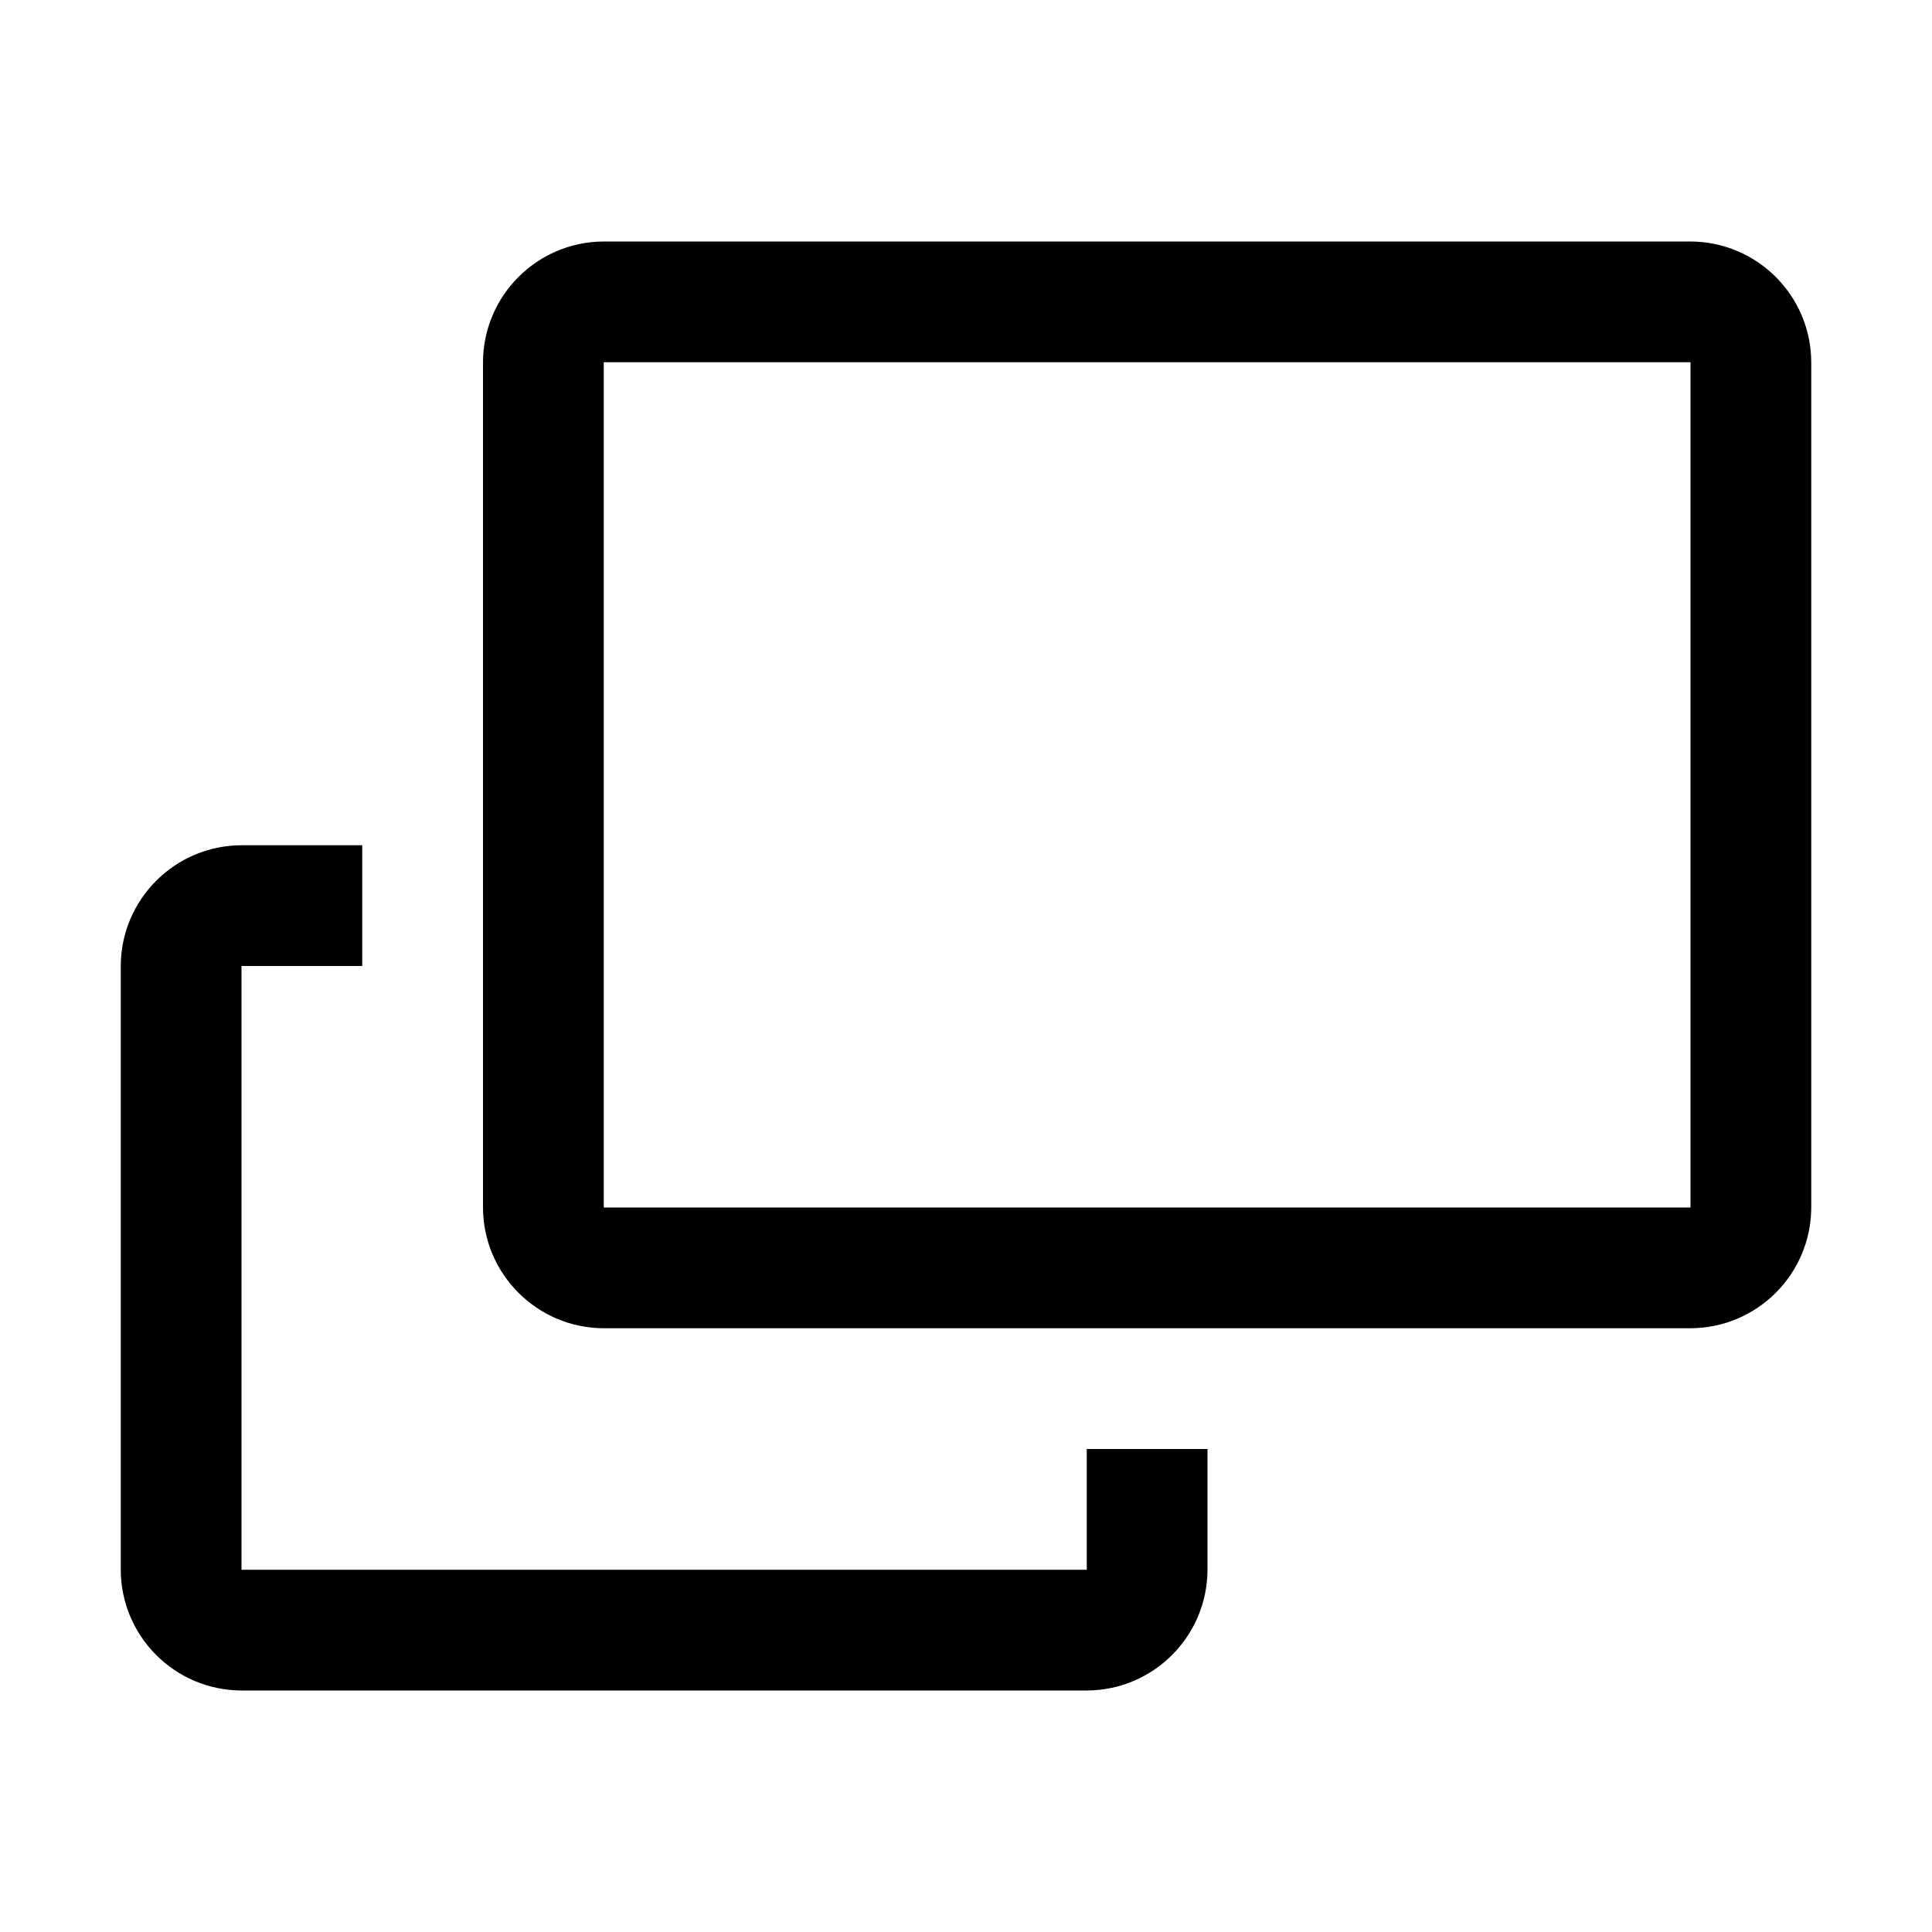
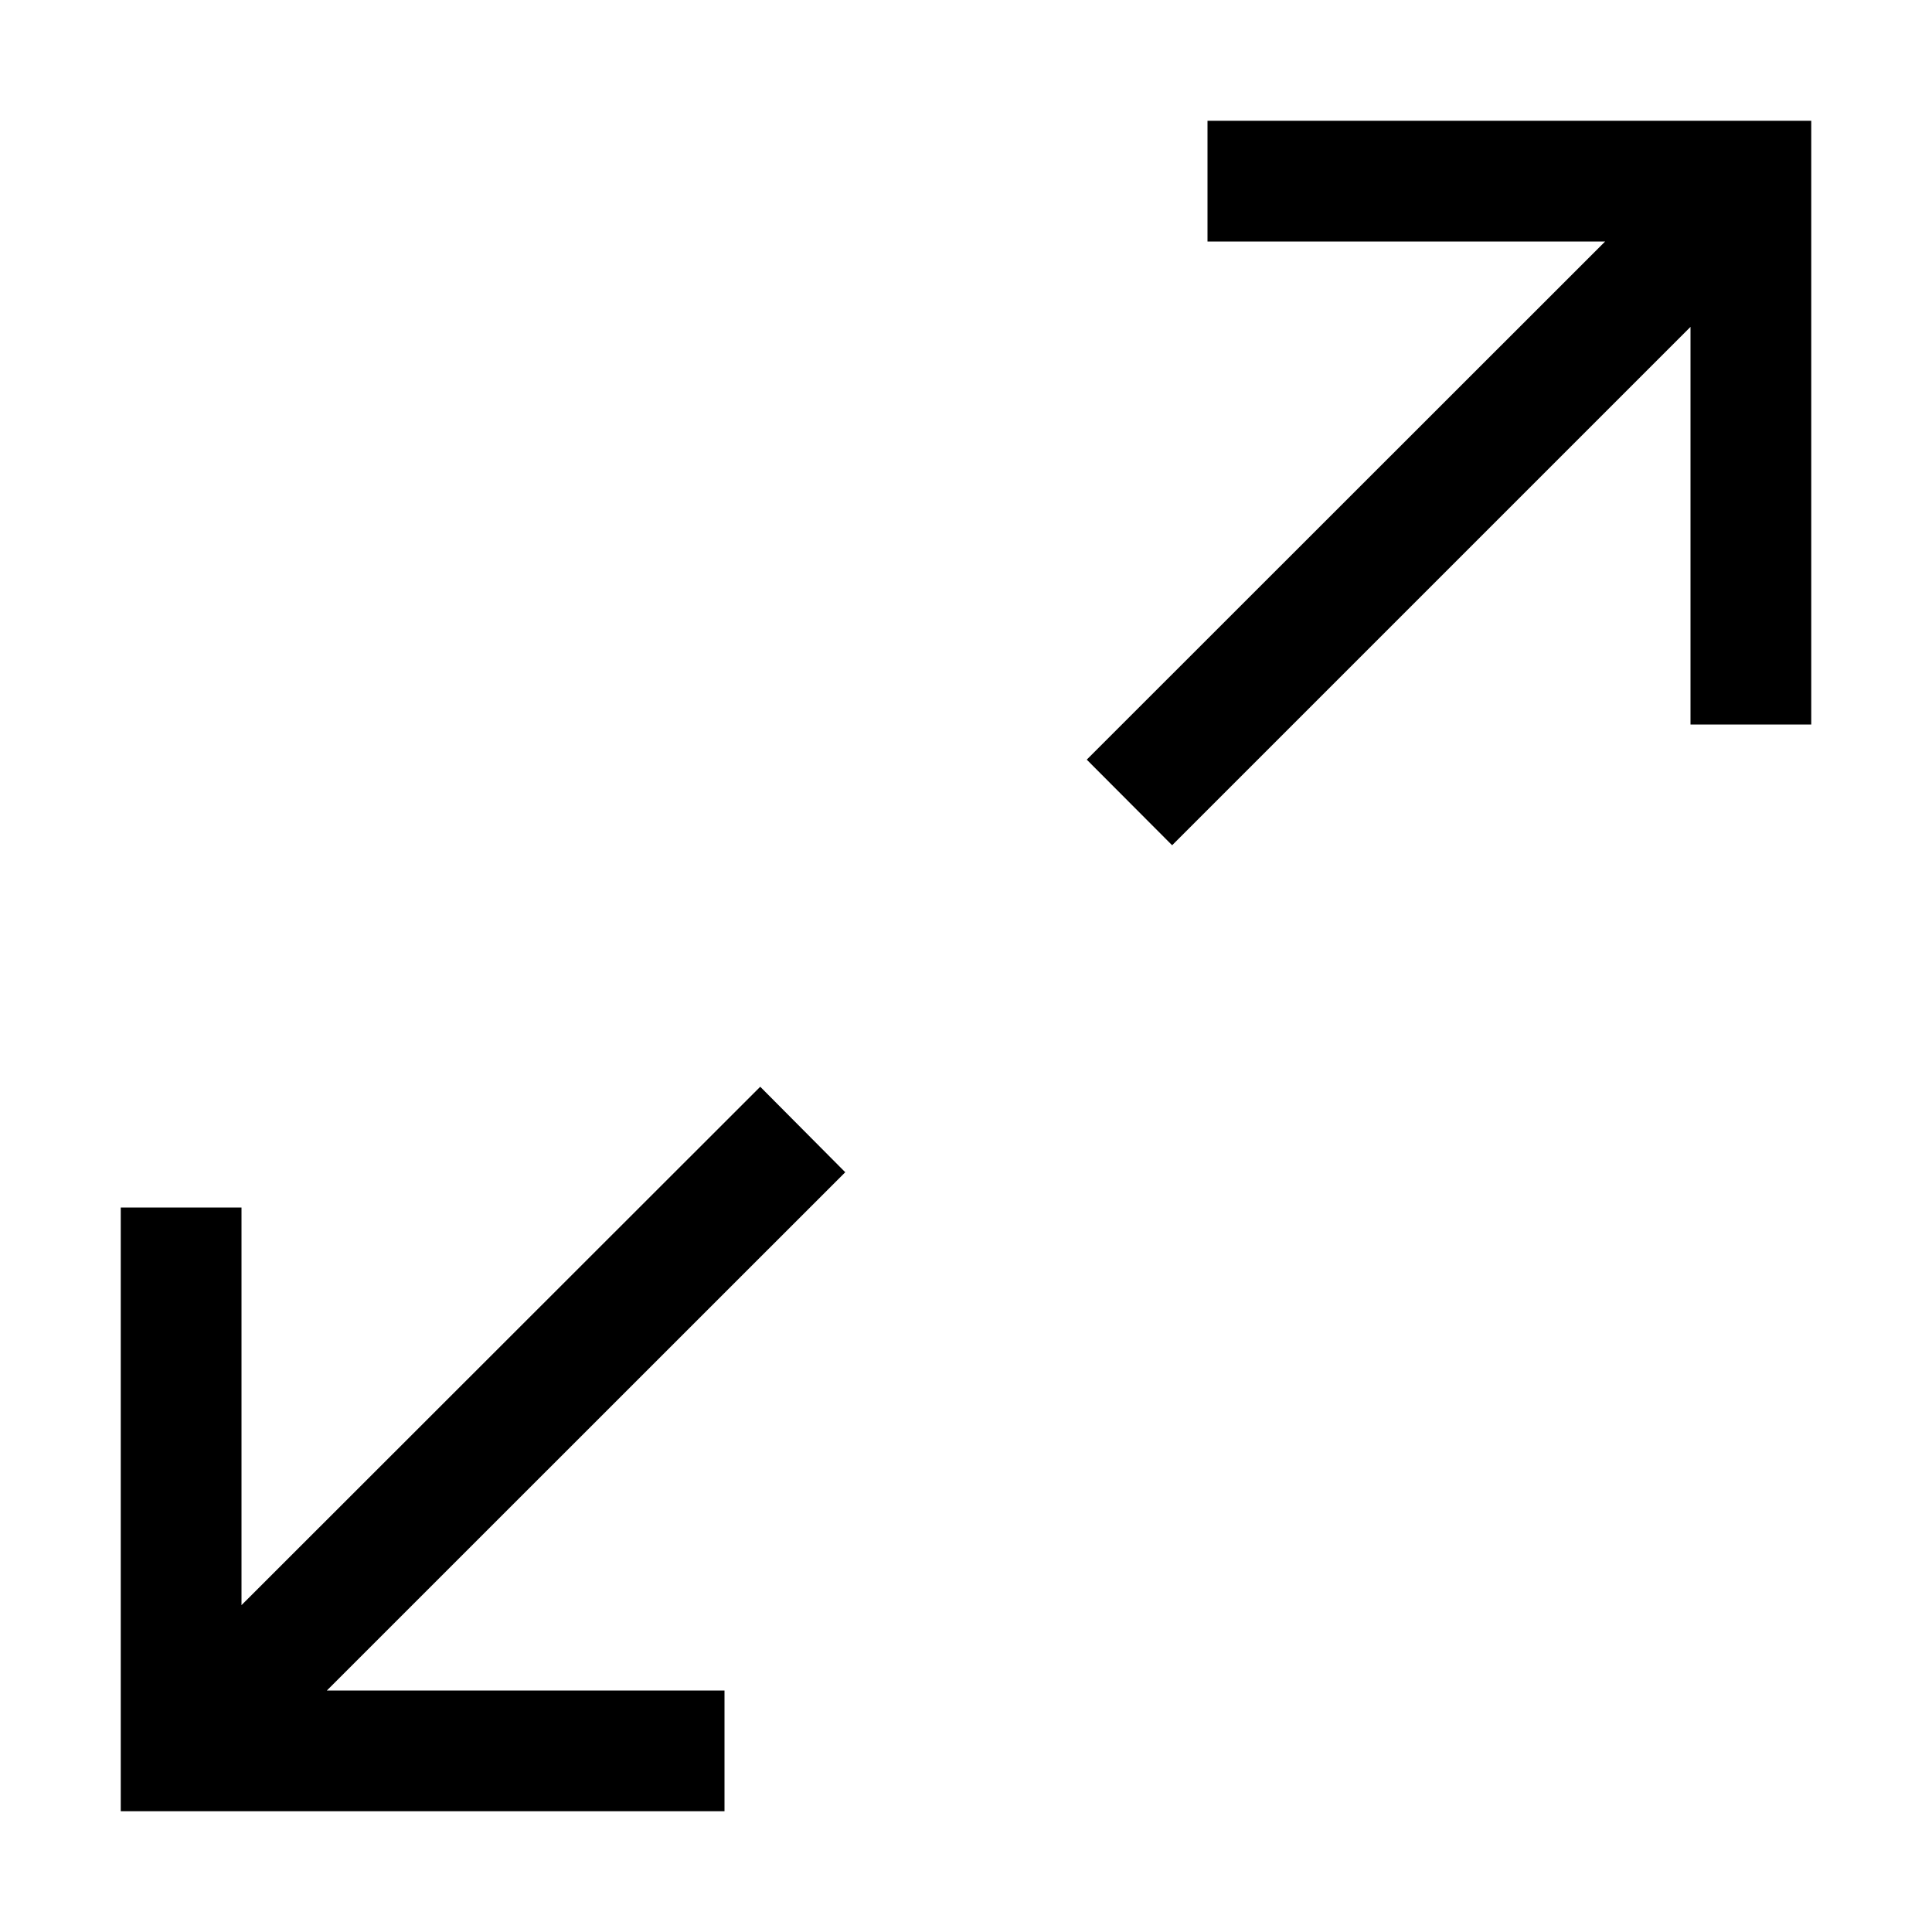
<svg xmlns="http://www.w3.org/2000/svg" width="16" height="16" viewBox="0 0 32 32">
-   <path fill="currentColor" d="M28,4H10A2.006,2.006,0,0,0,8,6V20a2.006,2.006,0,0,0,2,2H28a2.006,2.006,0,0,0,2-2V6A2.006,2.006,0,0,0,28,4Zm0,16H10V6H28Z" />
-   <path fill="currentColor" d="M18,26H4V16H6V14H4a2.006,2.006,0,0,0-2,2V26a2.006,2.006,0,0,0,2,2H18a2.006,2.006,0,0,0,2-2V24H18Z" />
+   <path fill="currentColor" d="M20 2v2h6.586L18 12.582 19.414 14 28 5.414V12h2V2zM14 19.416 12.592 18 4 26.586V20H2v10h10v-2H5.414z" />
</svg>
